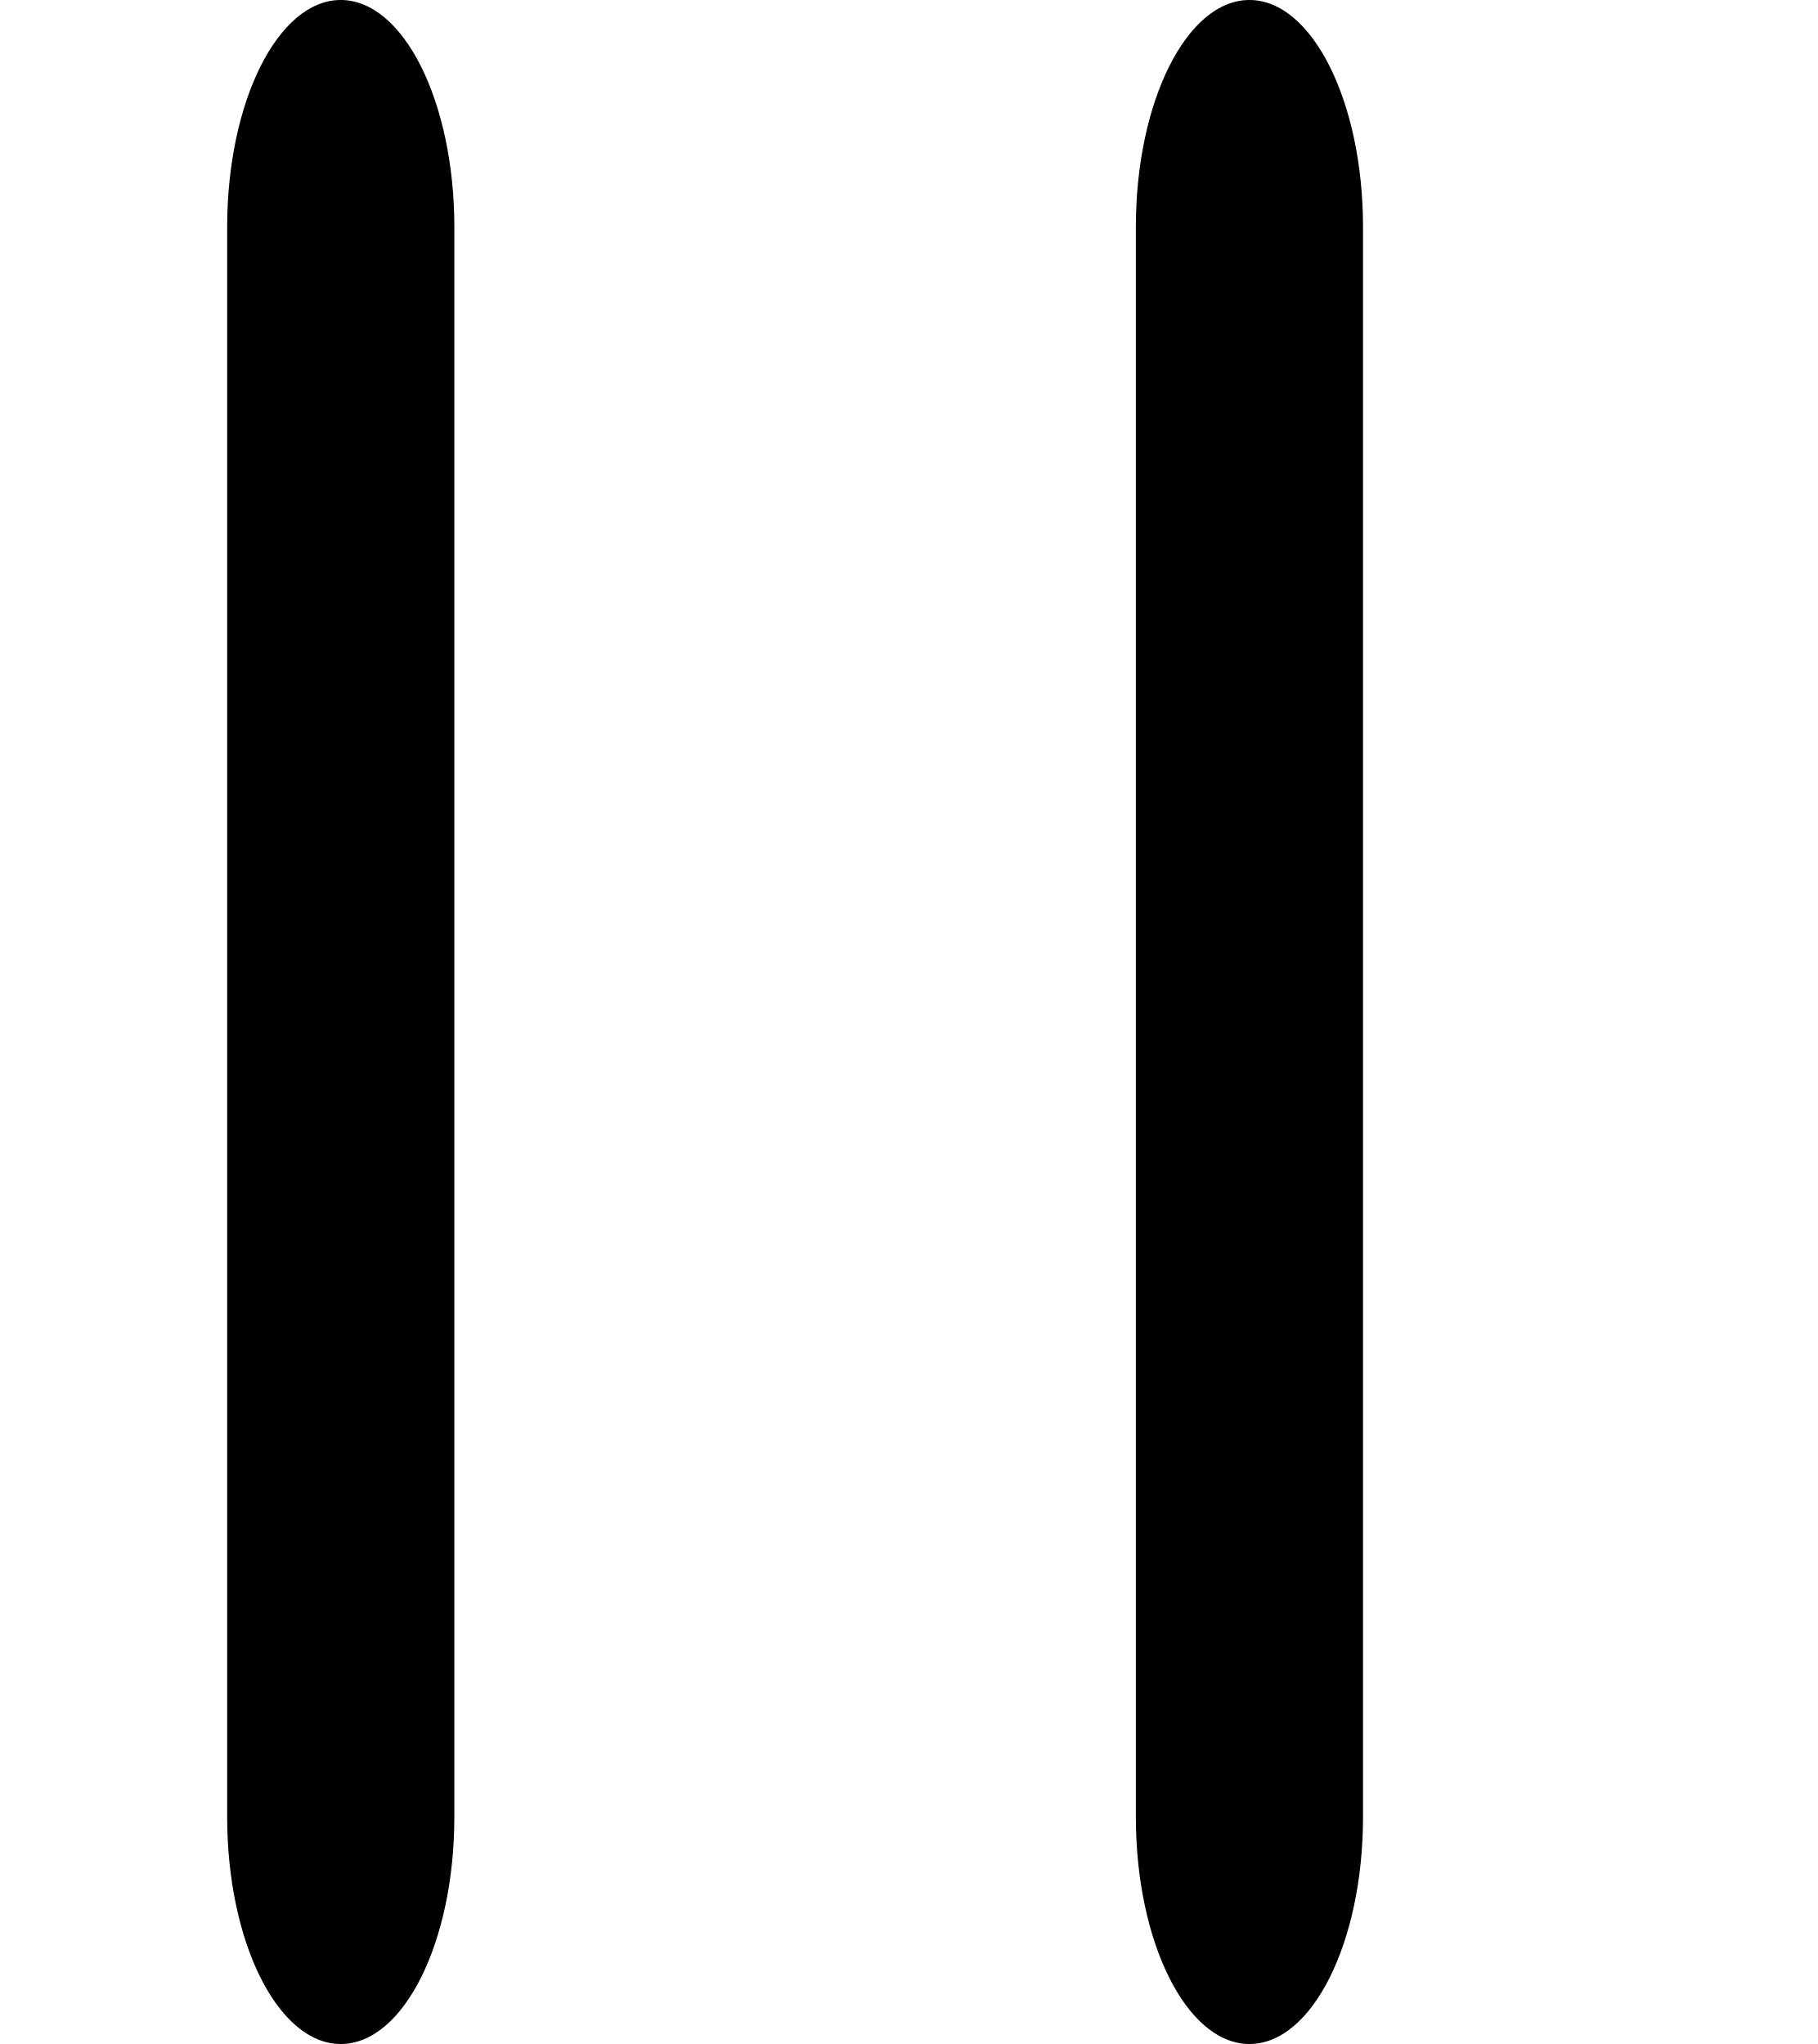
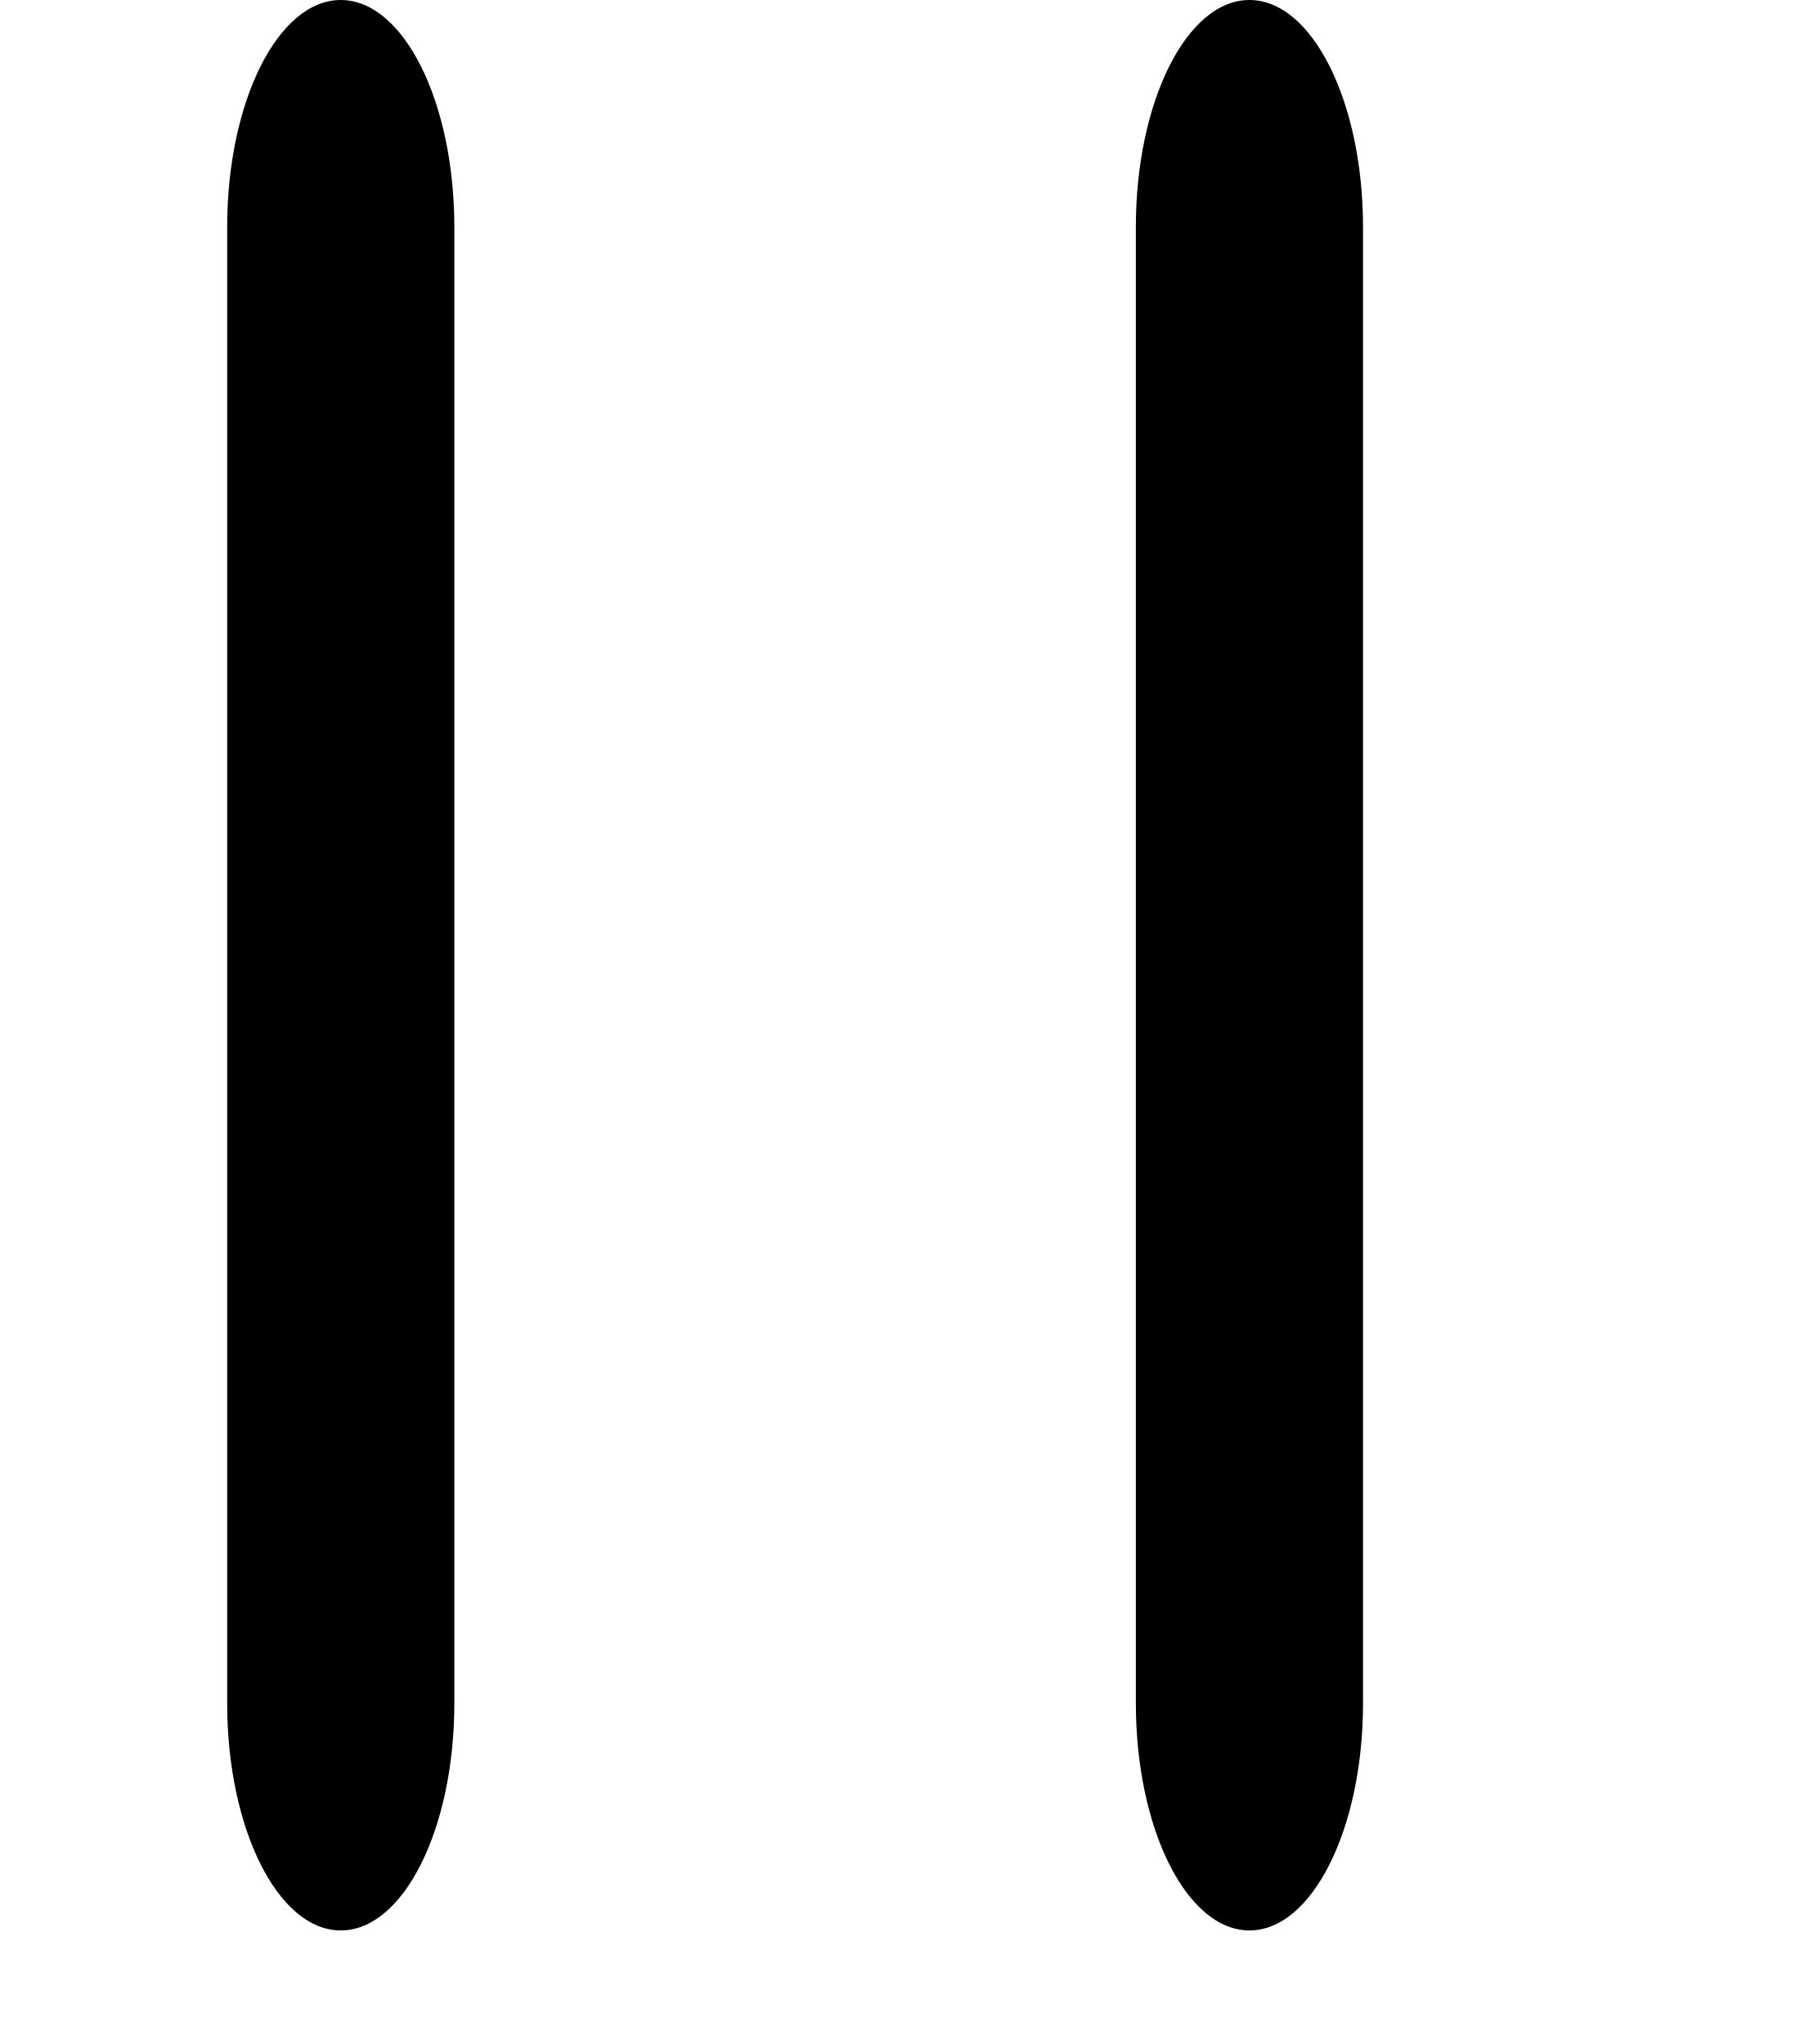
<svg xmlns="http://www.w3.org/2000/svg" width="8" height="9" viewBox="0 0 8 9">
  <g id="Group_29" data-name="Group 29" transform="translate(-1056 -989)">
-     <rect id="Rectangle_90" data-name="Rectangle 90" width="1" height="9" rx="1" transform="translate(1057 989)" fill="currentColor" />
-     <rect id="Rectangle_94" data-name="Rectangle 94" width="1" height="9" rx="1" transform="translate(1061 989)" fill="currentColor" />
+     <rect id="Rectangle_90" data-name="Rectangle 90" width="1" height="8.5" rx="1" transform="translate(1057 989)" fill="currentColor" />
+     <rect id="Rectangle_94" data-name="Rectangle 94" width="1" height="8.5" rx="1" transform="translate(1061 989)" fill="currentColor" />
  </g>
</svg>
